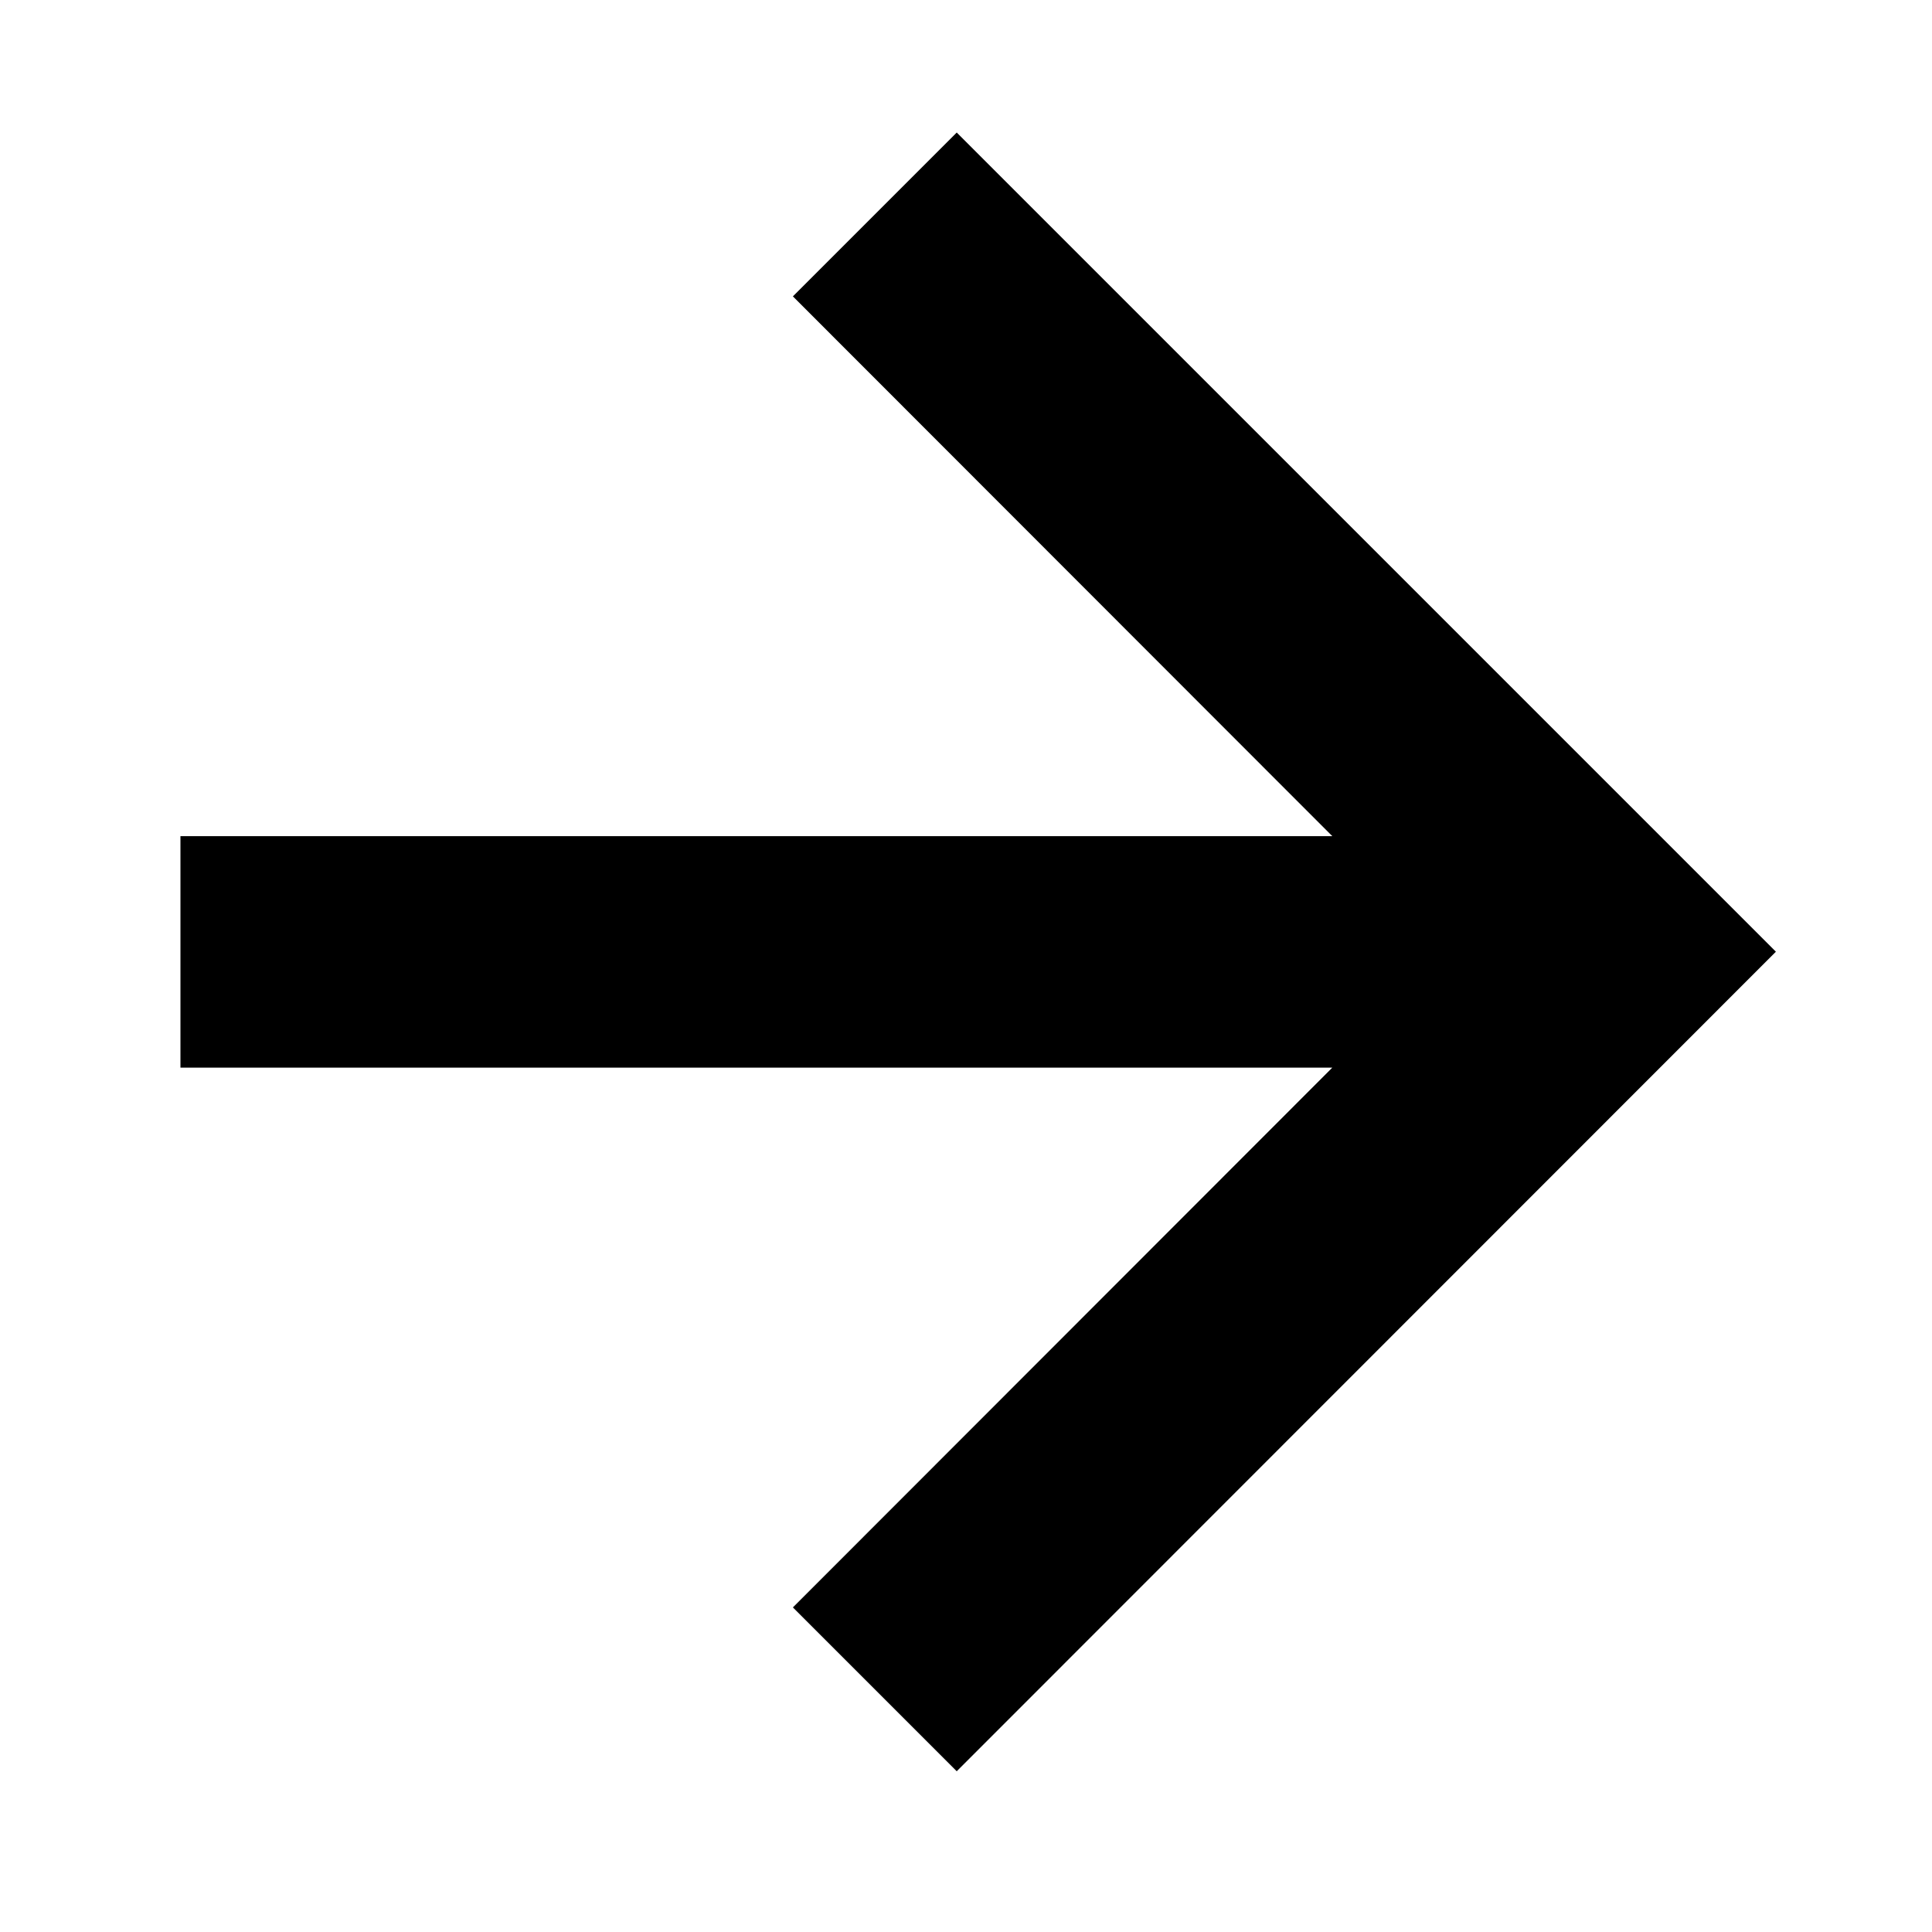
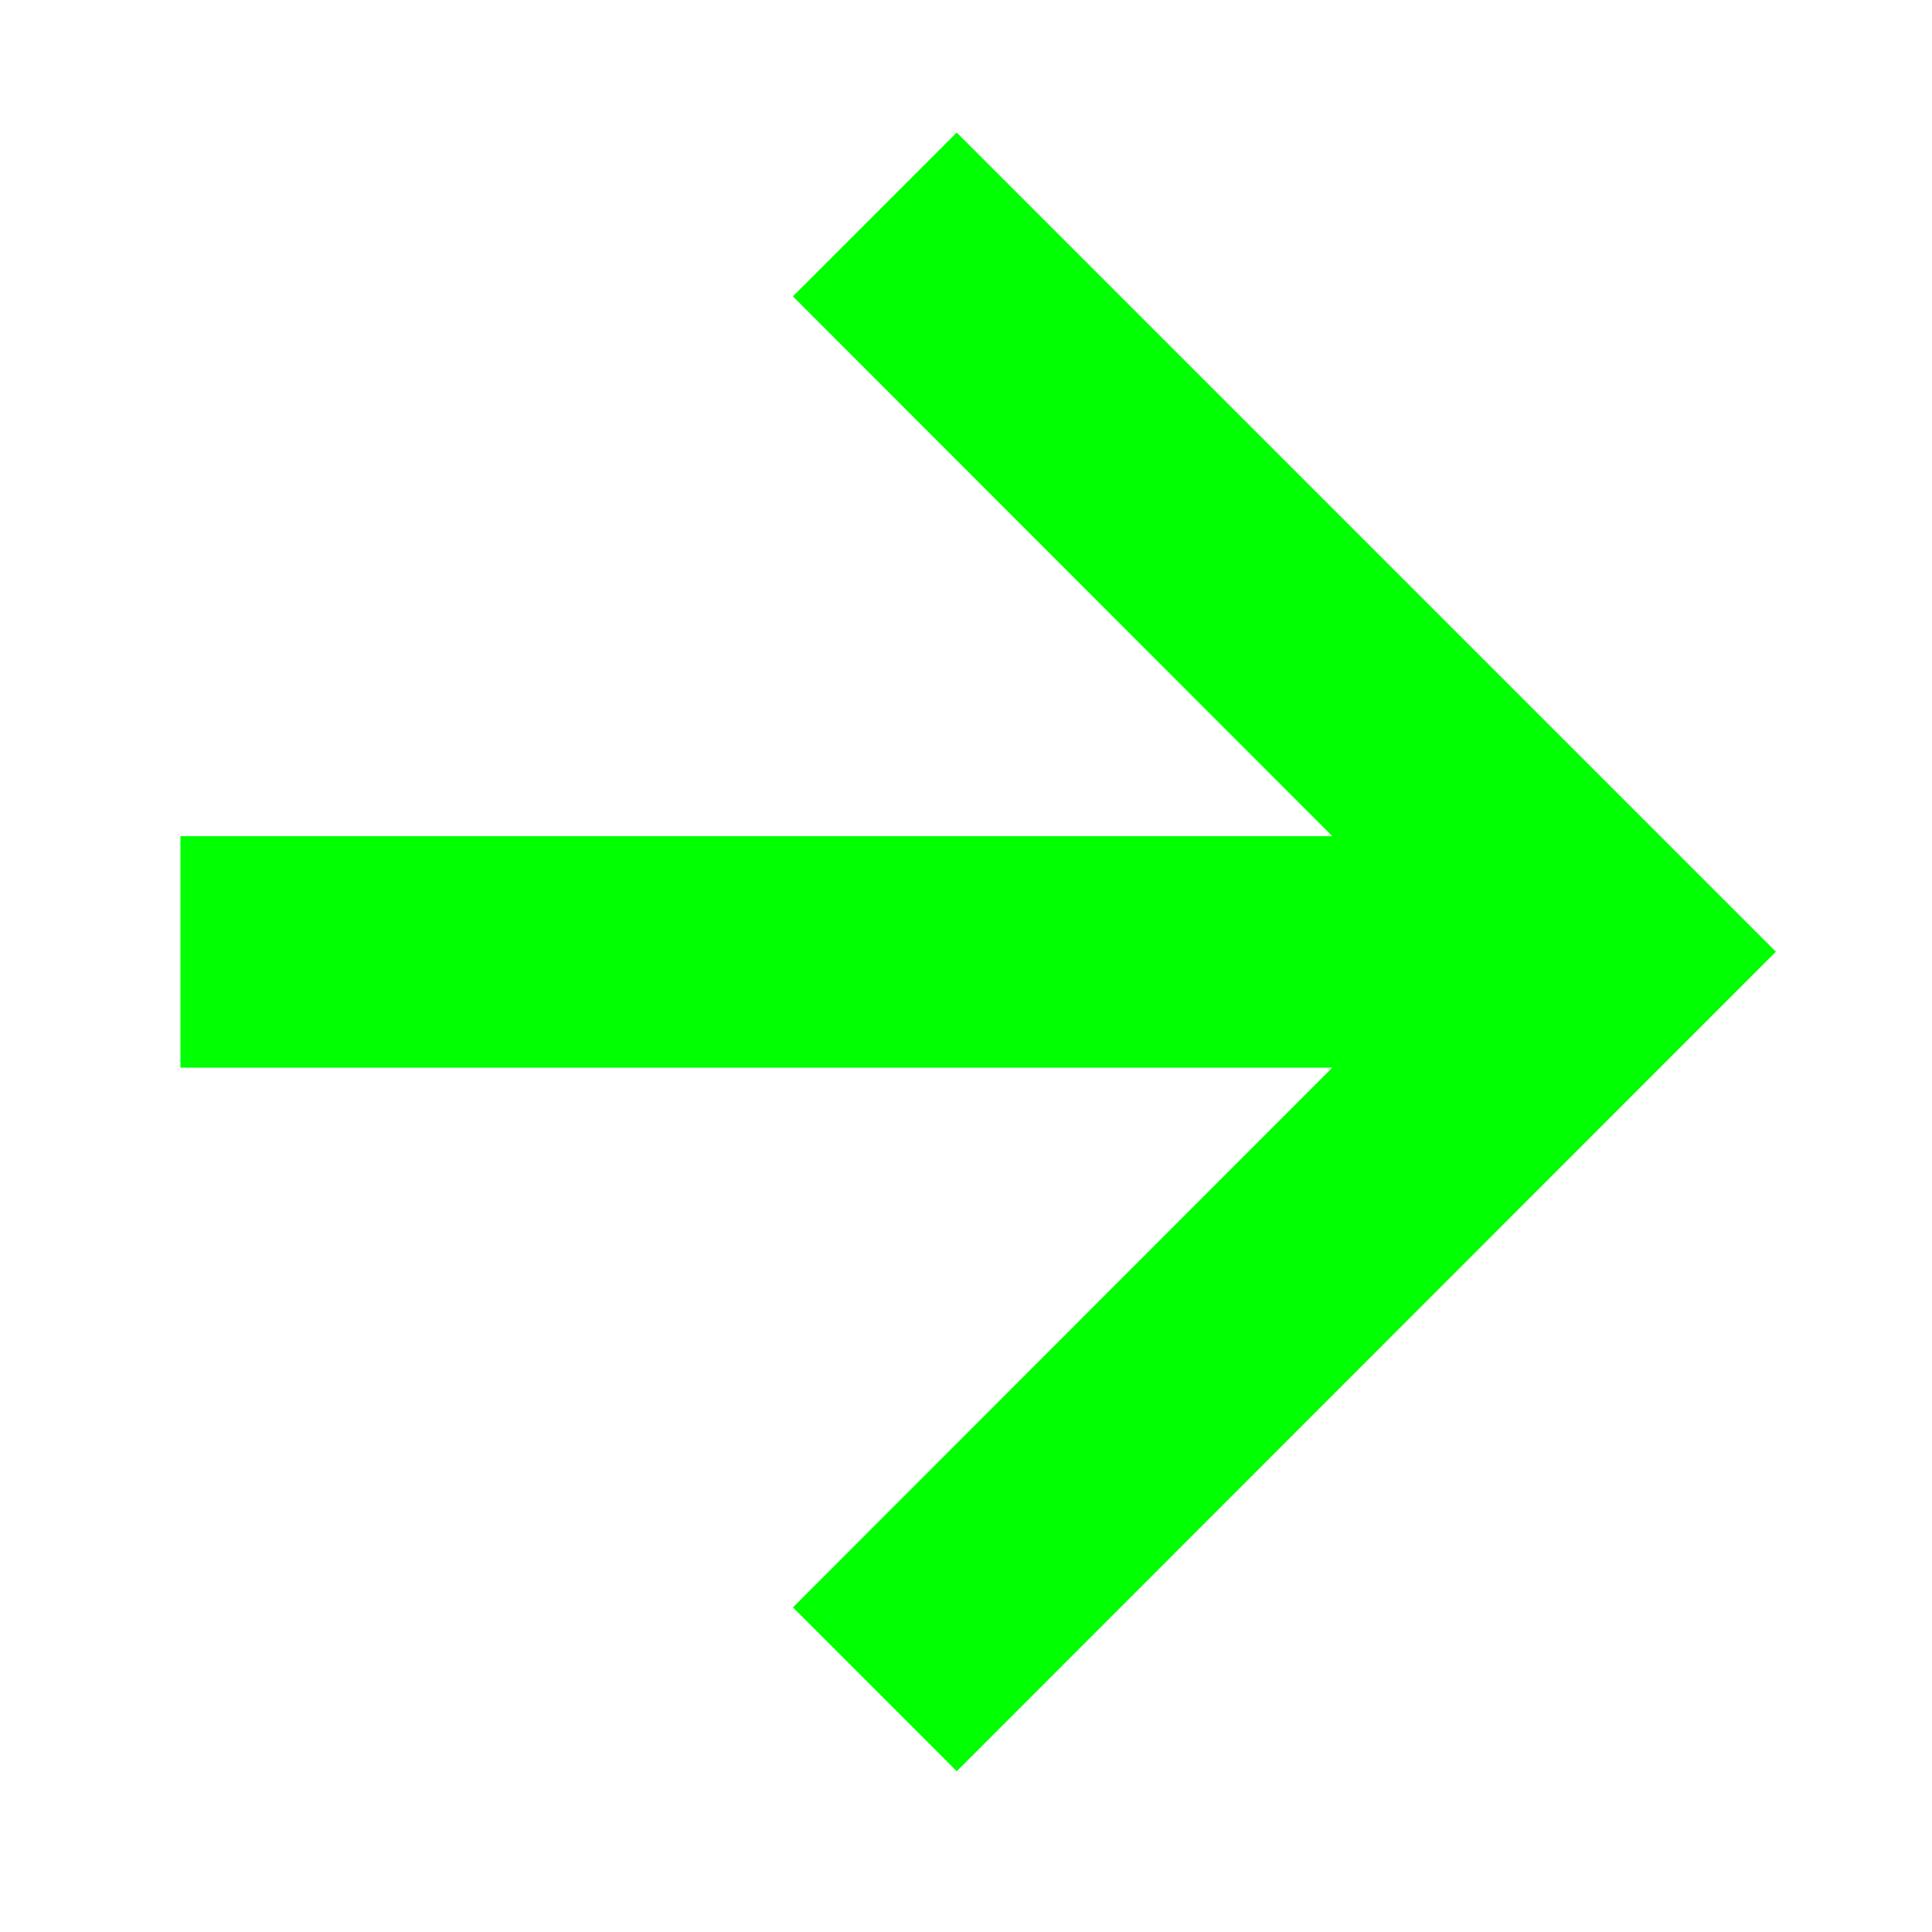
<svg xmlns="http://www.w3.org/2000/svg" version="1.1" id="Calque_1" x="0px" y="0px" viewBox="0 0 500 500" style="enable-background:new 0 0 500 500;" xml:space="preserve">
-   <polygon points="247.6,34.3 205.2,76.7 344.8,216.4 46.7,216.4 46.7,276.3 344.8,276.3 205.2,416 247.6,458.4 459.6,246.3 " />
+   <polygon fill="#00FF00" points="247.6,34.3 205.2,76.7 344.8,216.4 46.7,216.4 46.7,276.3 344.8,276.3 205.2,416 247.6,458.4 459.6,246.3 " />
</svg>
